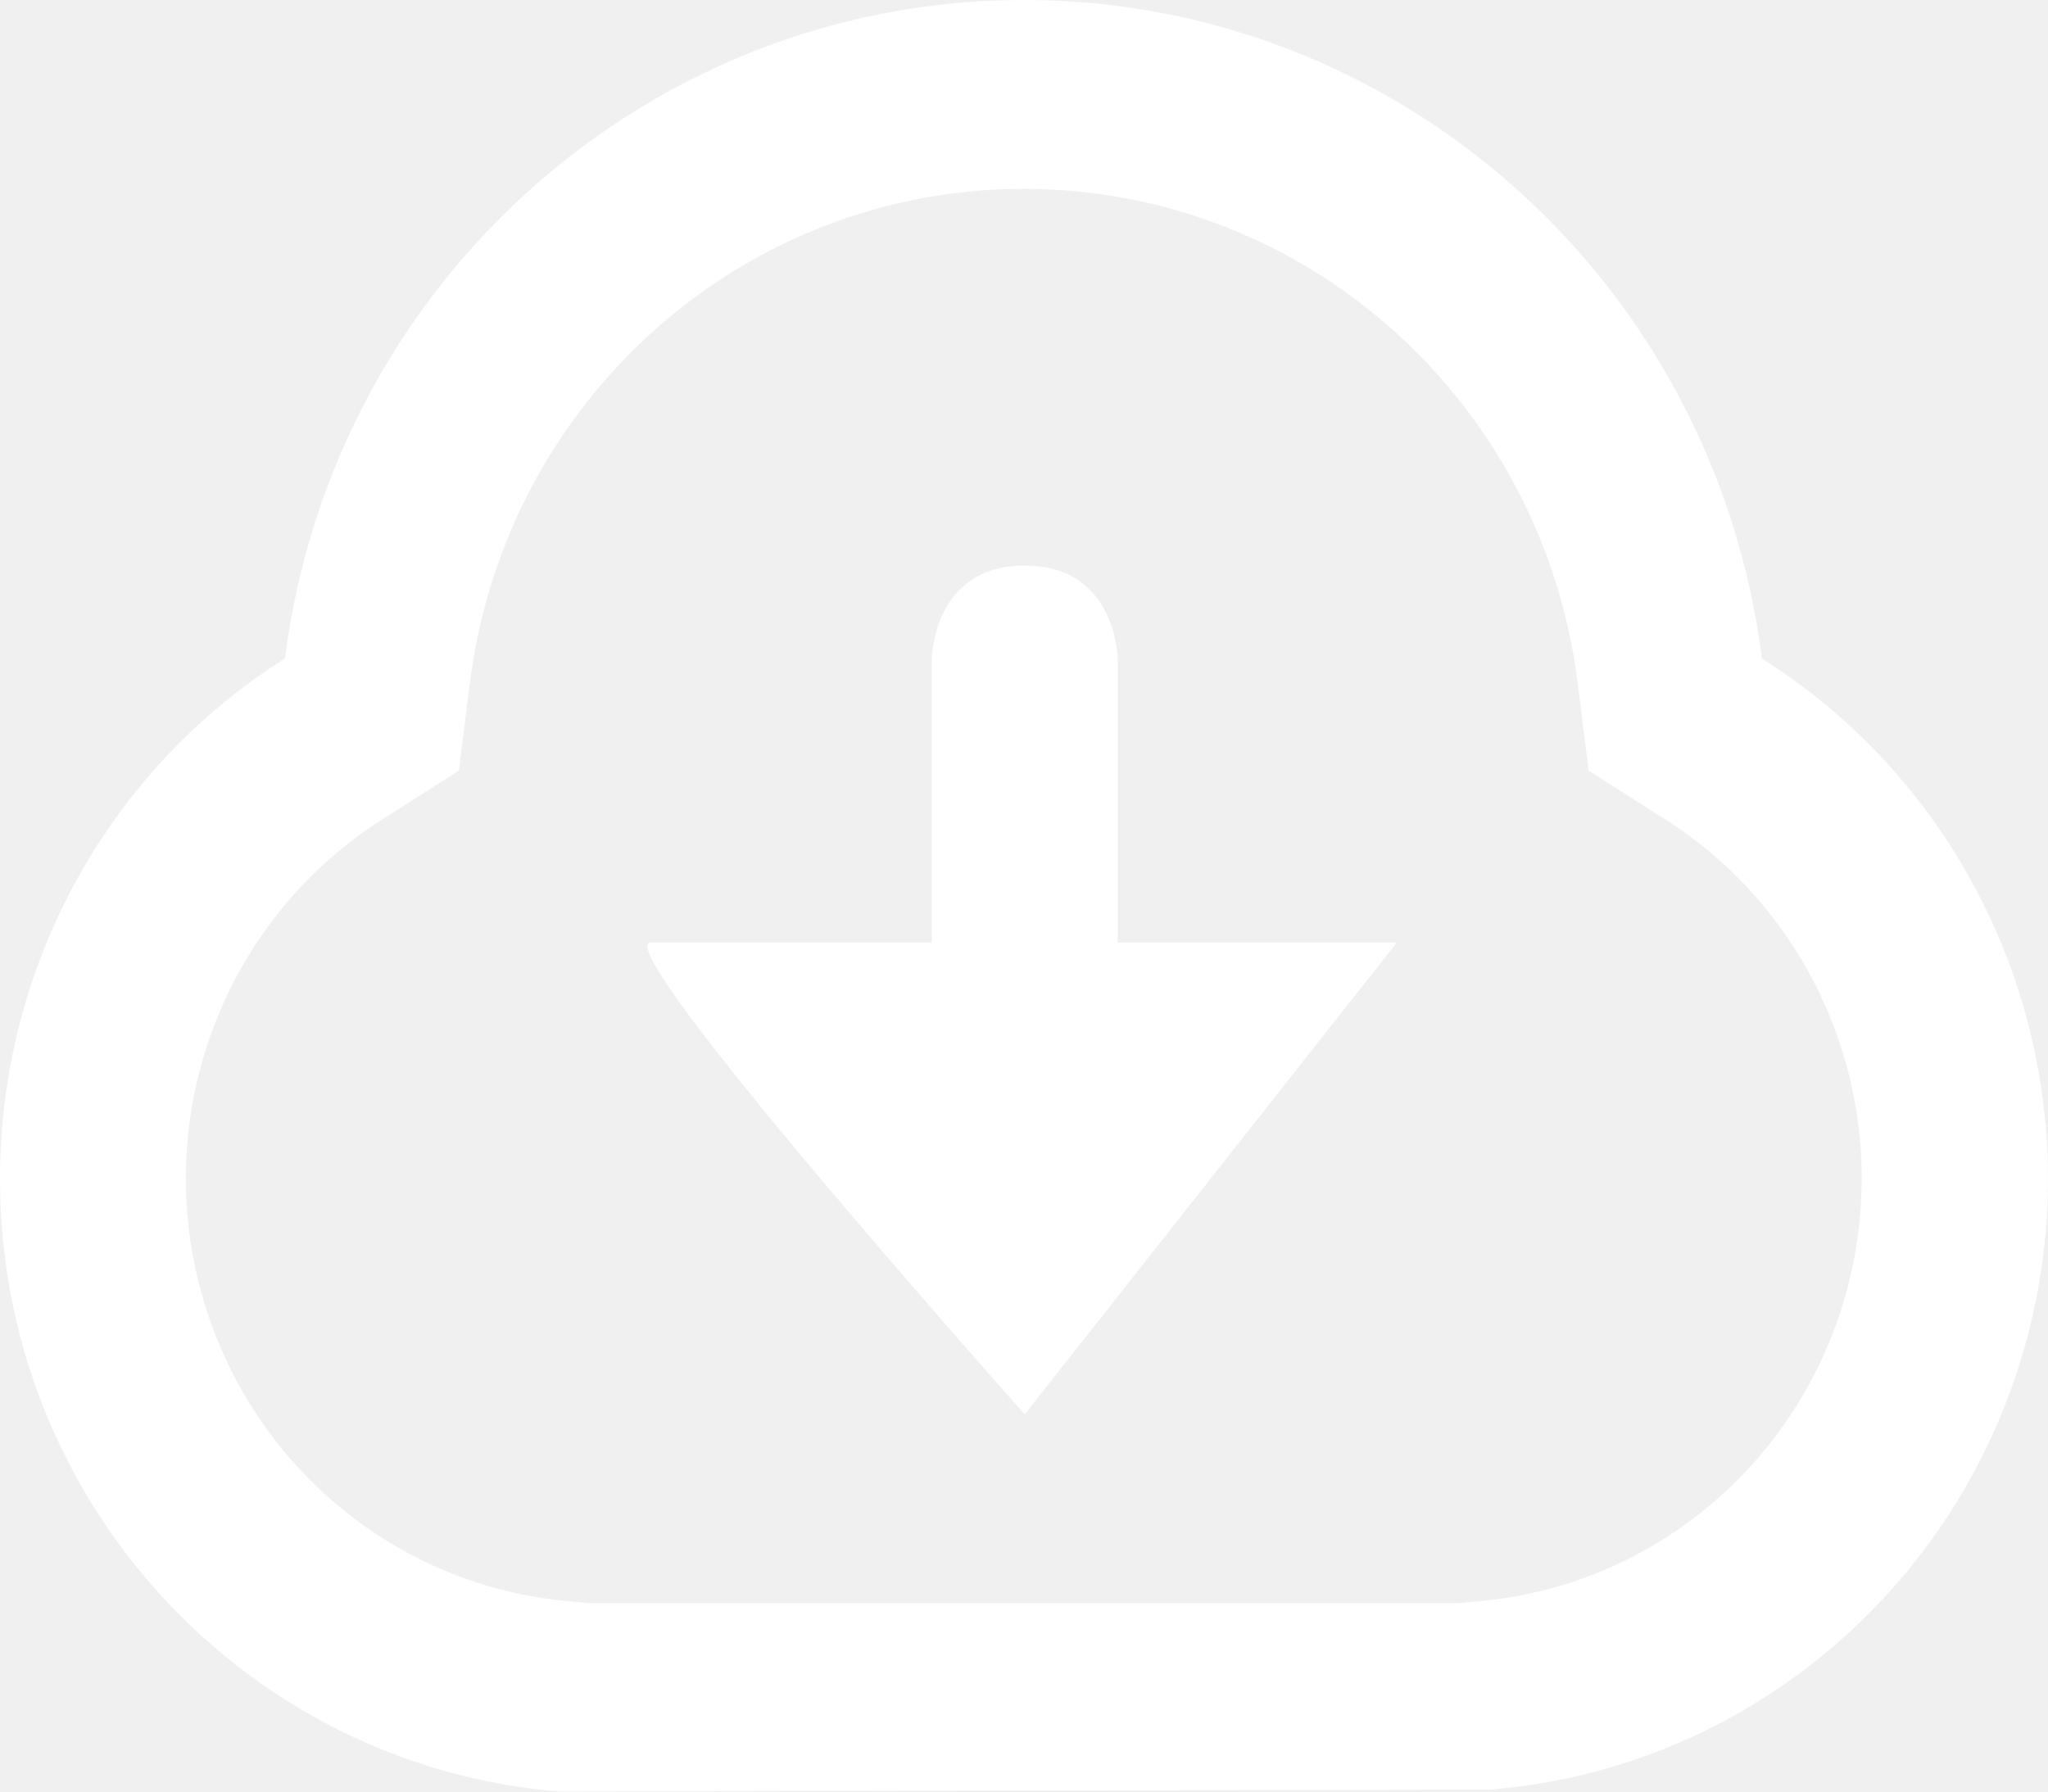
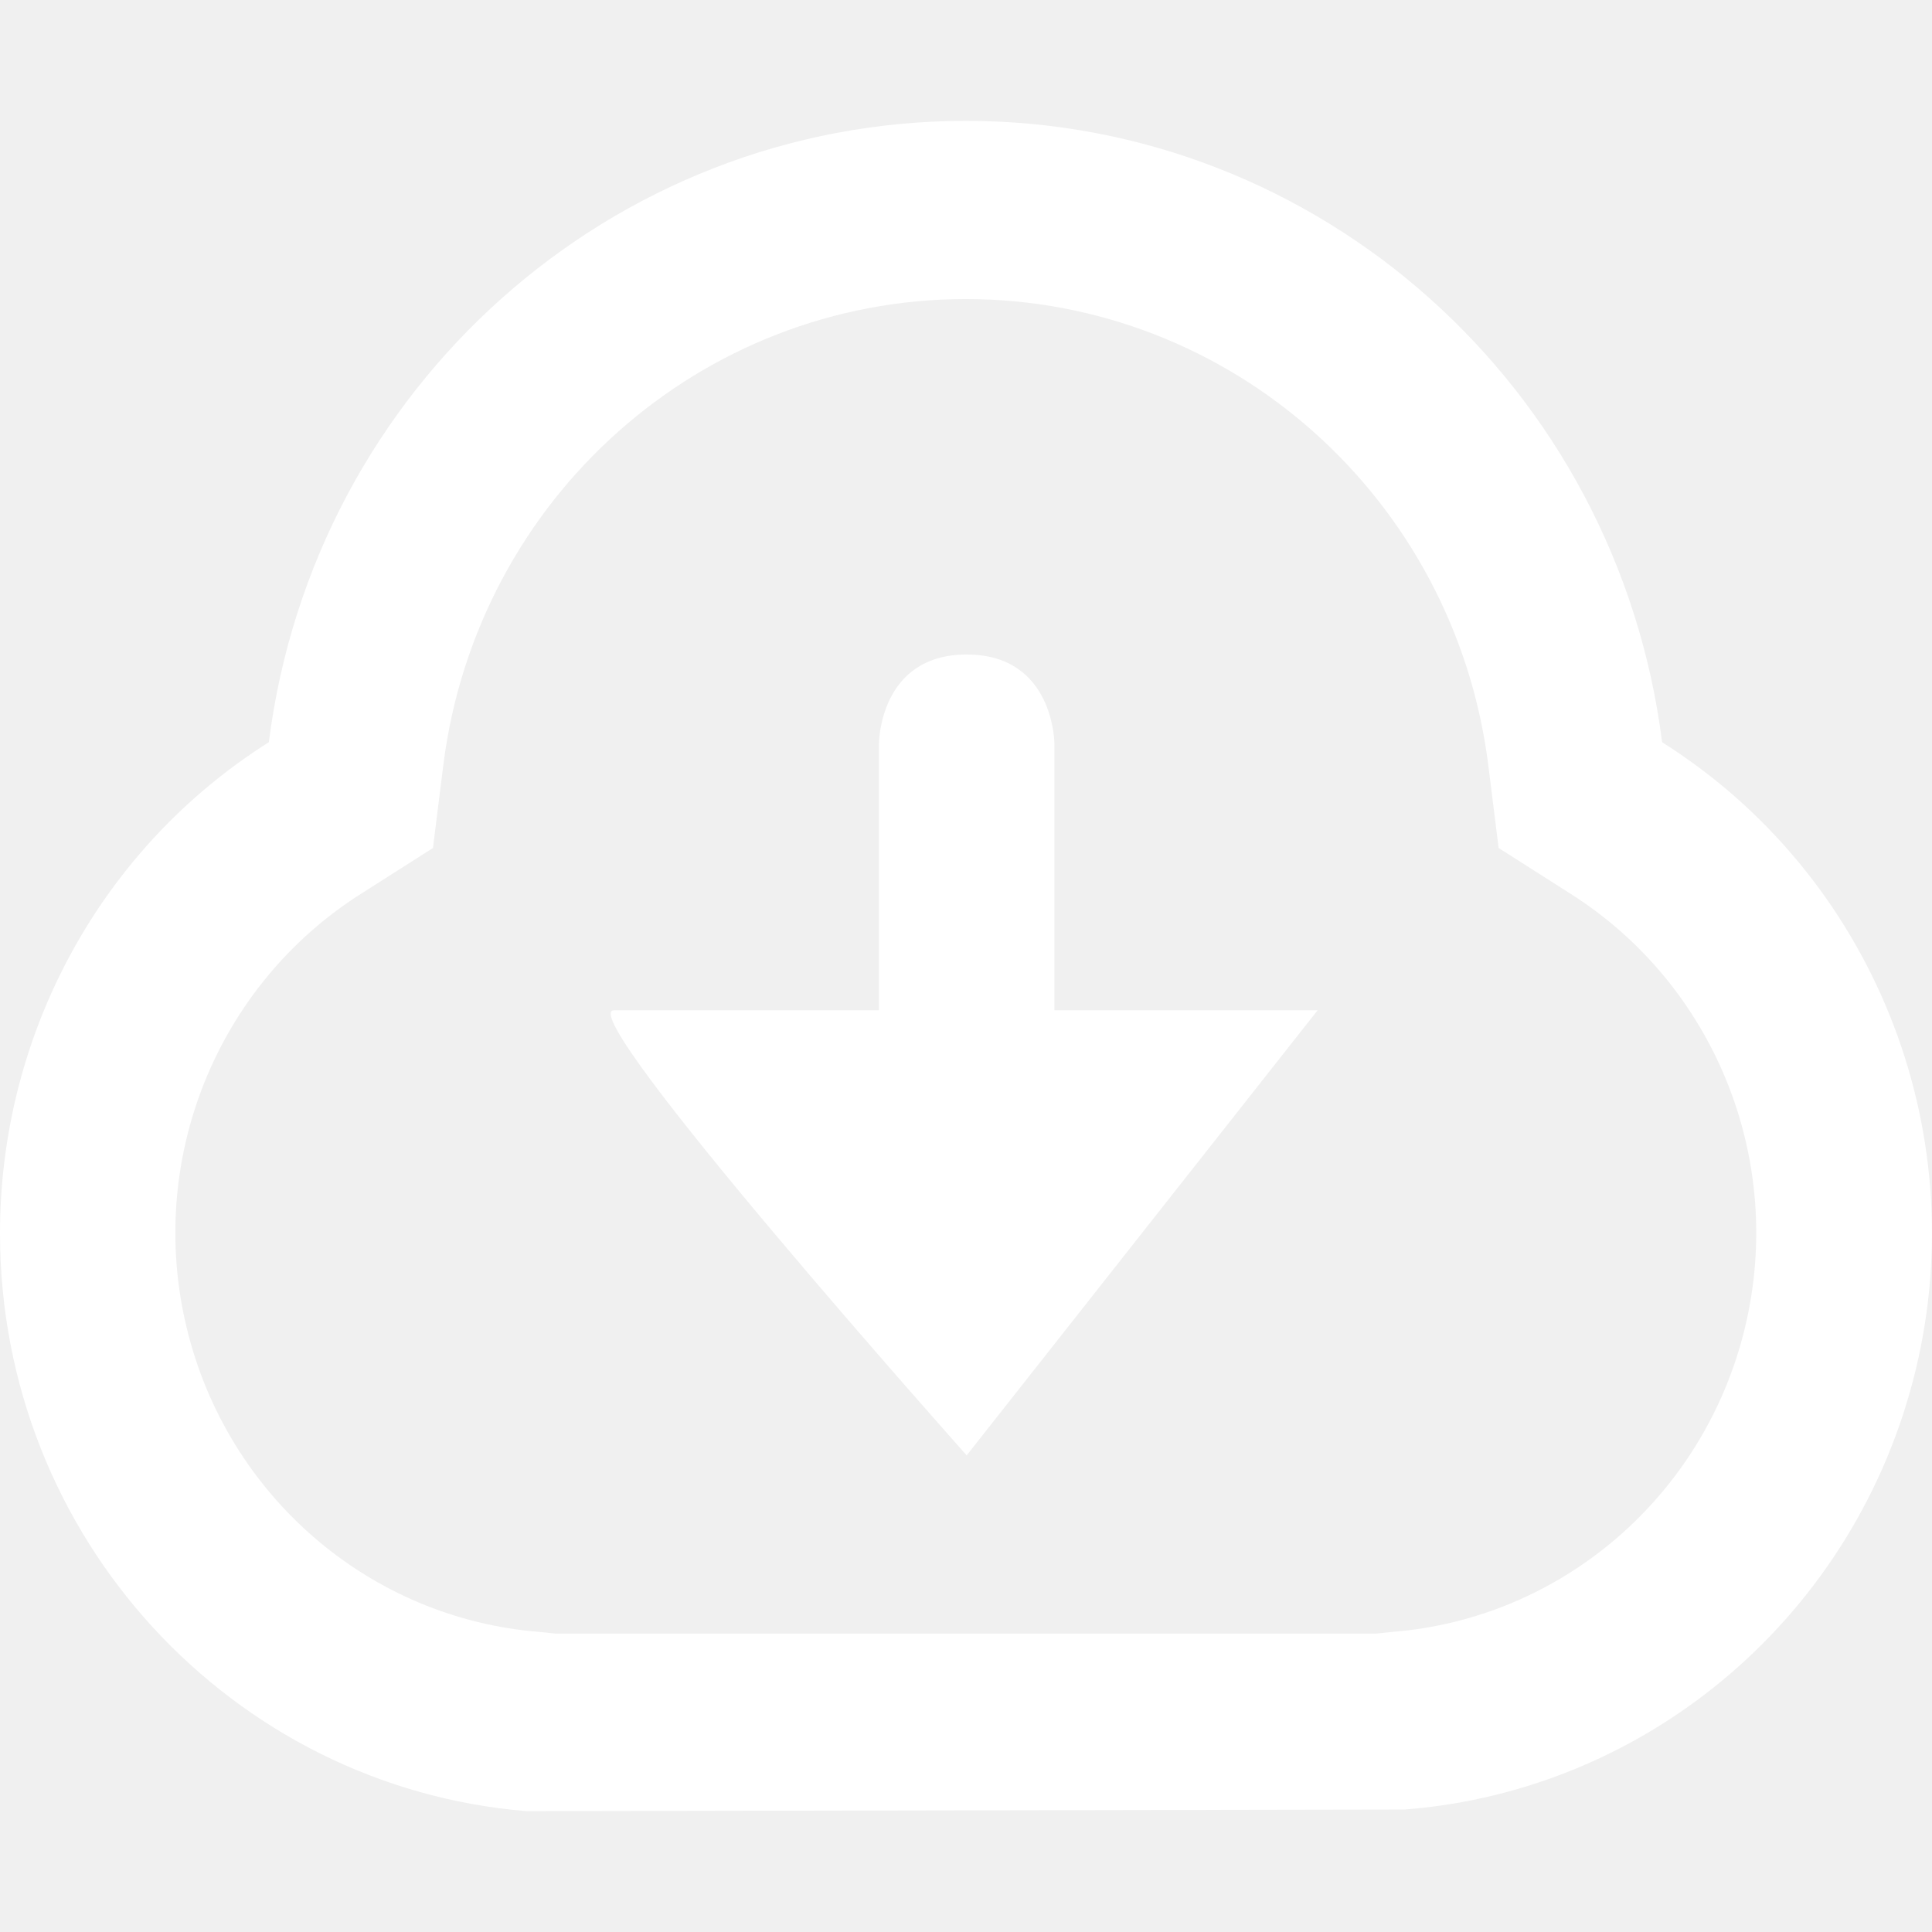
- <svg xmlns="http://www.w3.org/2000/svg" width="24.003" height="21" viewBox="0 0 24.003 21" fill="none">
+ <svg xmlns="http://www.w3.org/2000/svg" width="21" height="21" viewBox="0 0 24.003 21" fill="none">
  <path fill-rule="evenodd" fill="#FFFFFF" d="M6.54 21L17.45 20.98C20.506 20.742 23.071 18.537 23.8 15.52C24.528 12.503 23.253 9.361 20.65 7.72C20.091 3.308 16.391 0 12 0C7.609 0 3.899 3.308 3.34 7.72C1.26 9.031 0 11.338 0 13.82C0 17.602 2.88 20.697 6.54 21ZM11.999 2.214C8.708 2.214 5.93 4.687 5.509 7.994L5.379 9.034L4.499 9.594C2.696 10.729 1.815 12.905 2.319 14.994C2.822 17.083 4.593 18.609 6.709 18.774L6.899 18.794L17.099 18.794L17.289 18.774C19.405 18.609 21.175 17.083 21.679 14.994C22.183 12.905 21.302 10.729 19.499 9.594L18.619 9.034L18.489 7.994C18.067 4.687 15.29 2.214 11.999 2.214ZM13.1 7.74C13.1 7.74 13.1 6.63 12.01 6.63C10.919 6.63 10.92 7.74 10.92 7.74L10.92 11.05L7.63 11.05C7.081 11.05 12.01 16.58 12.01 16.58L16.37 11.05L13.1 11.05L13.1 7.74Z">
</path>
</svg>
